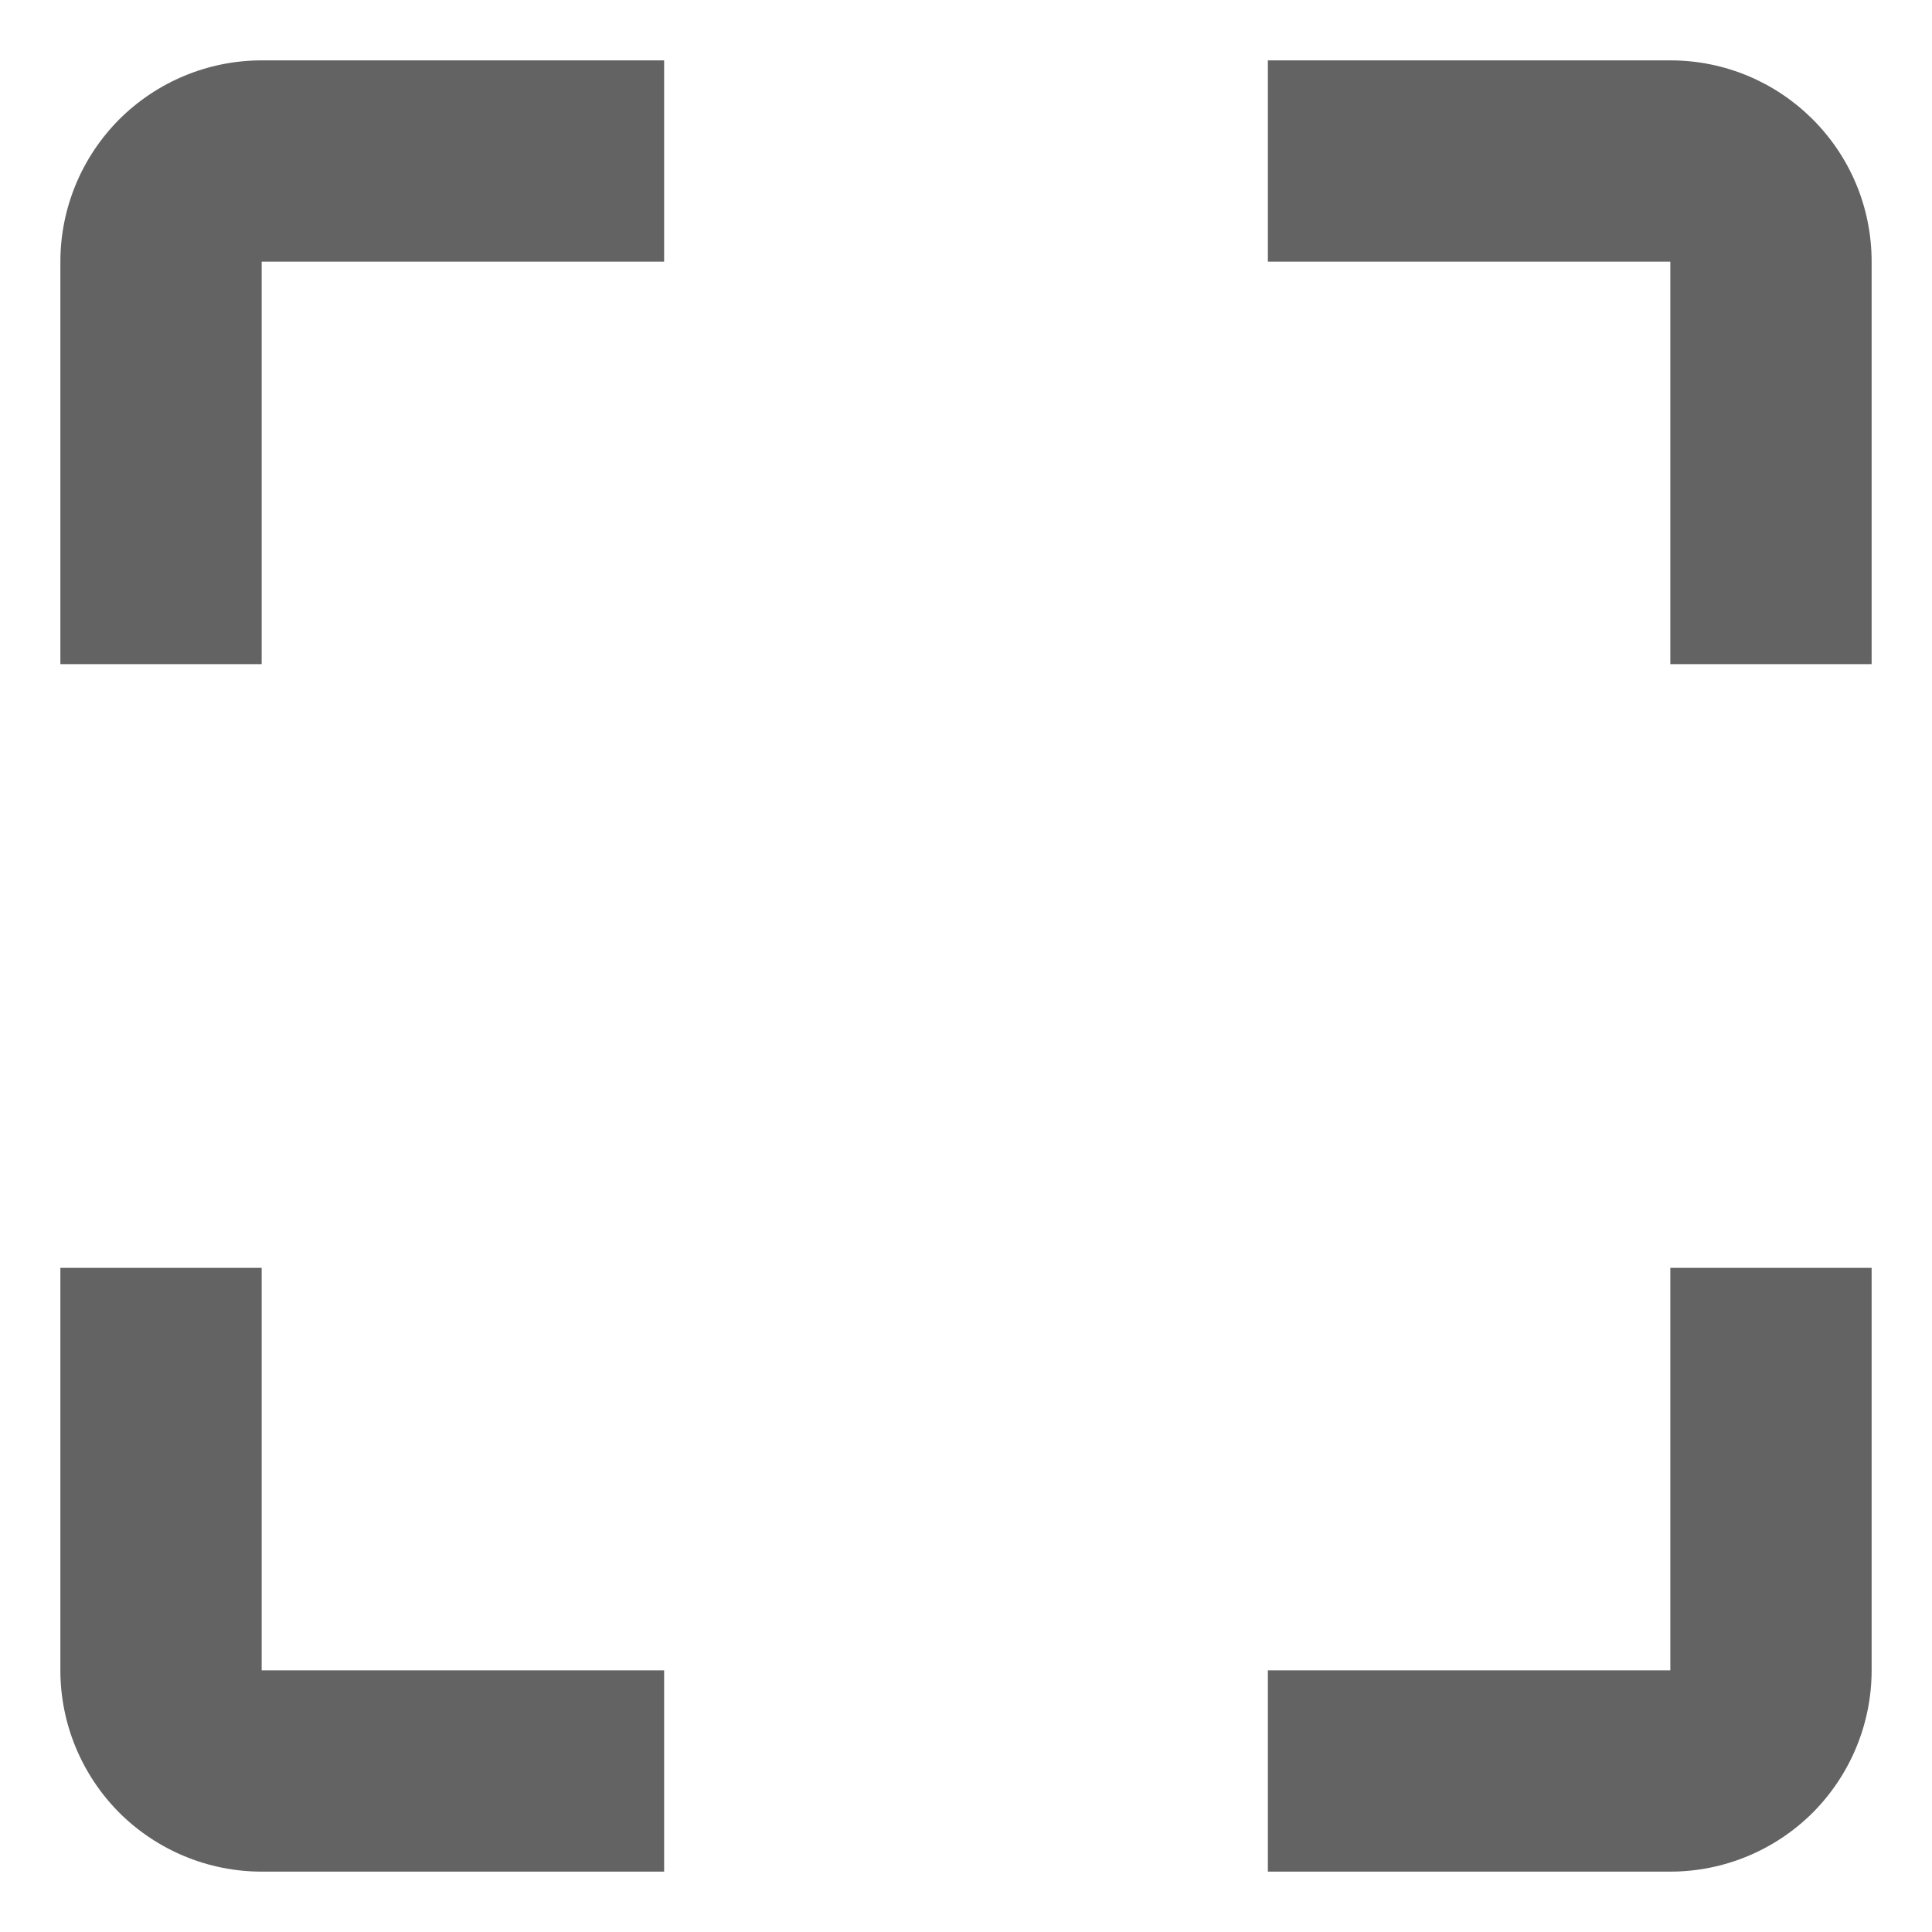
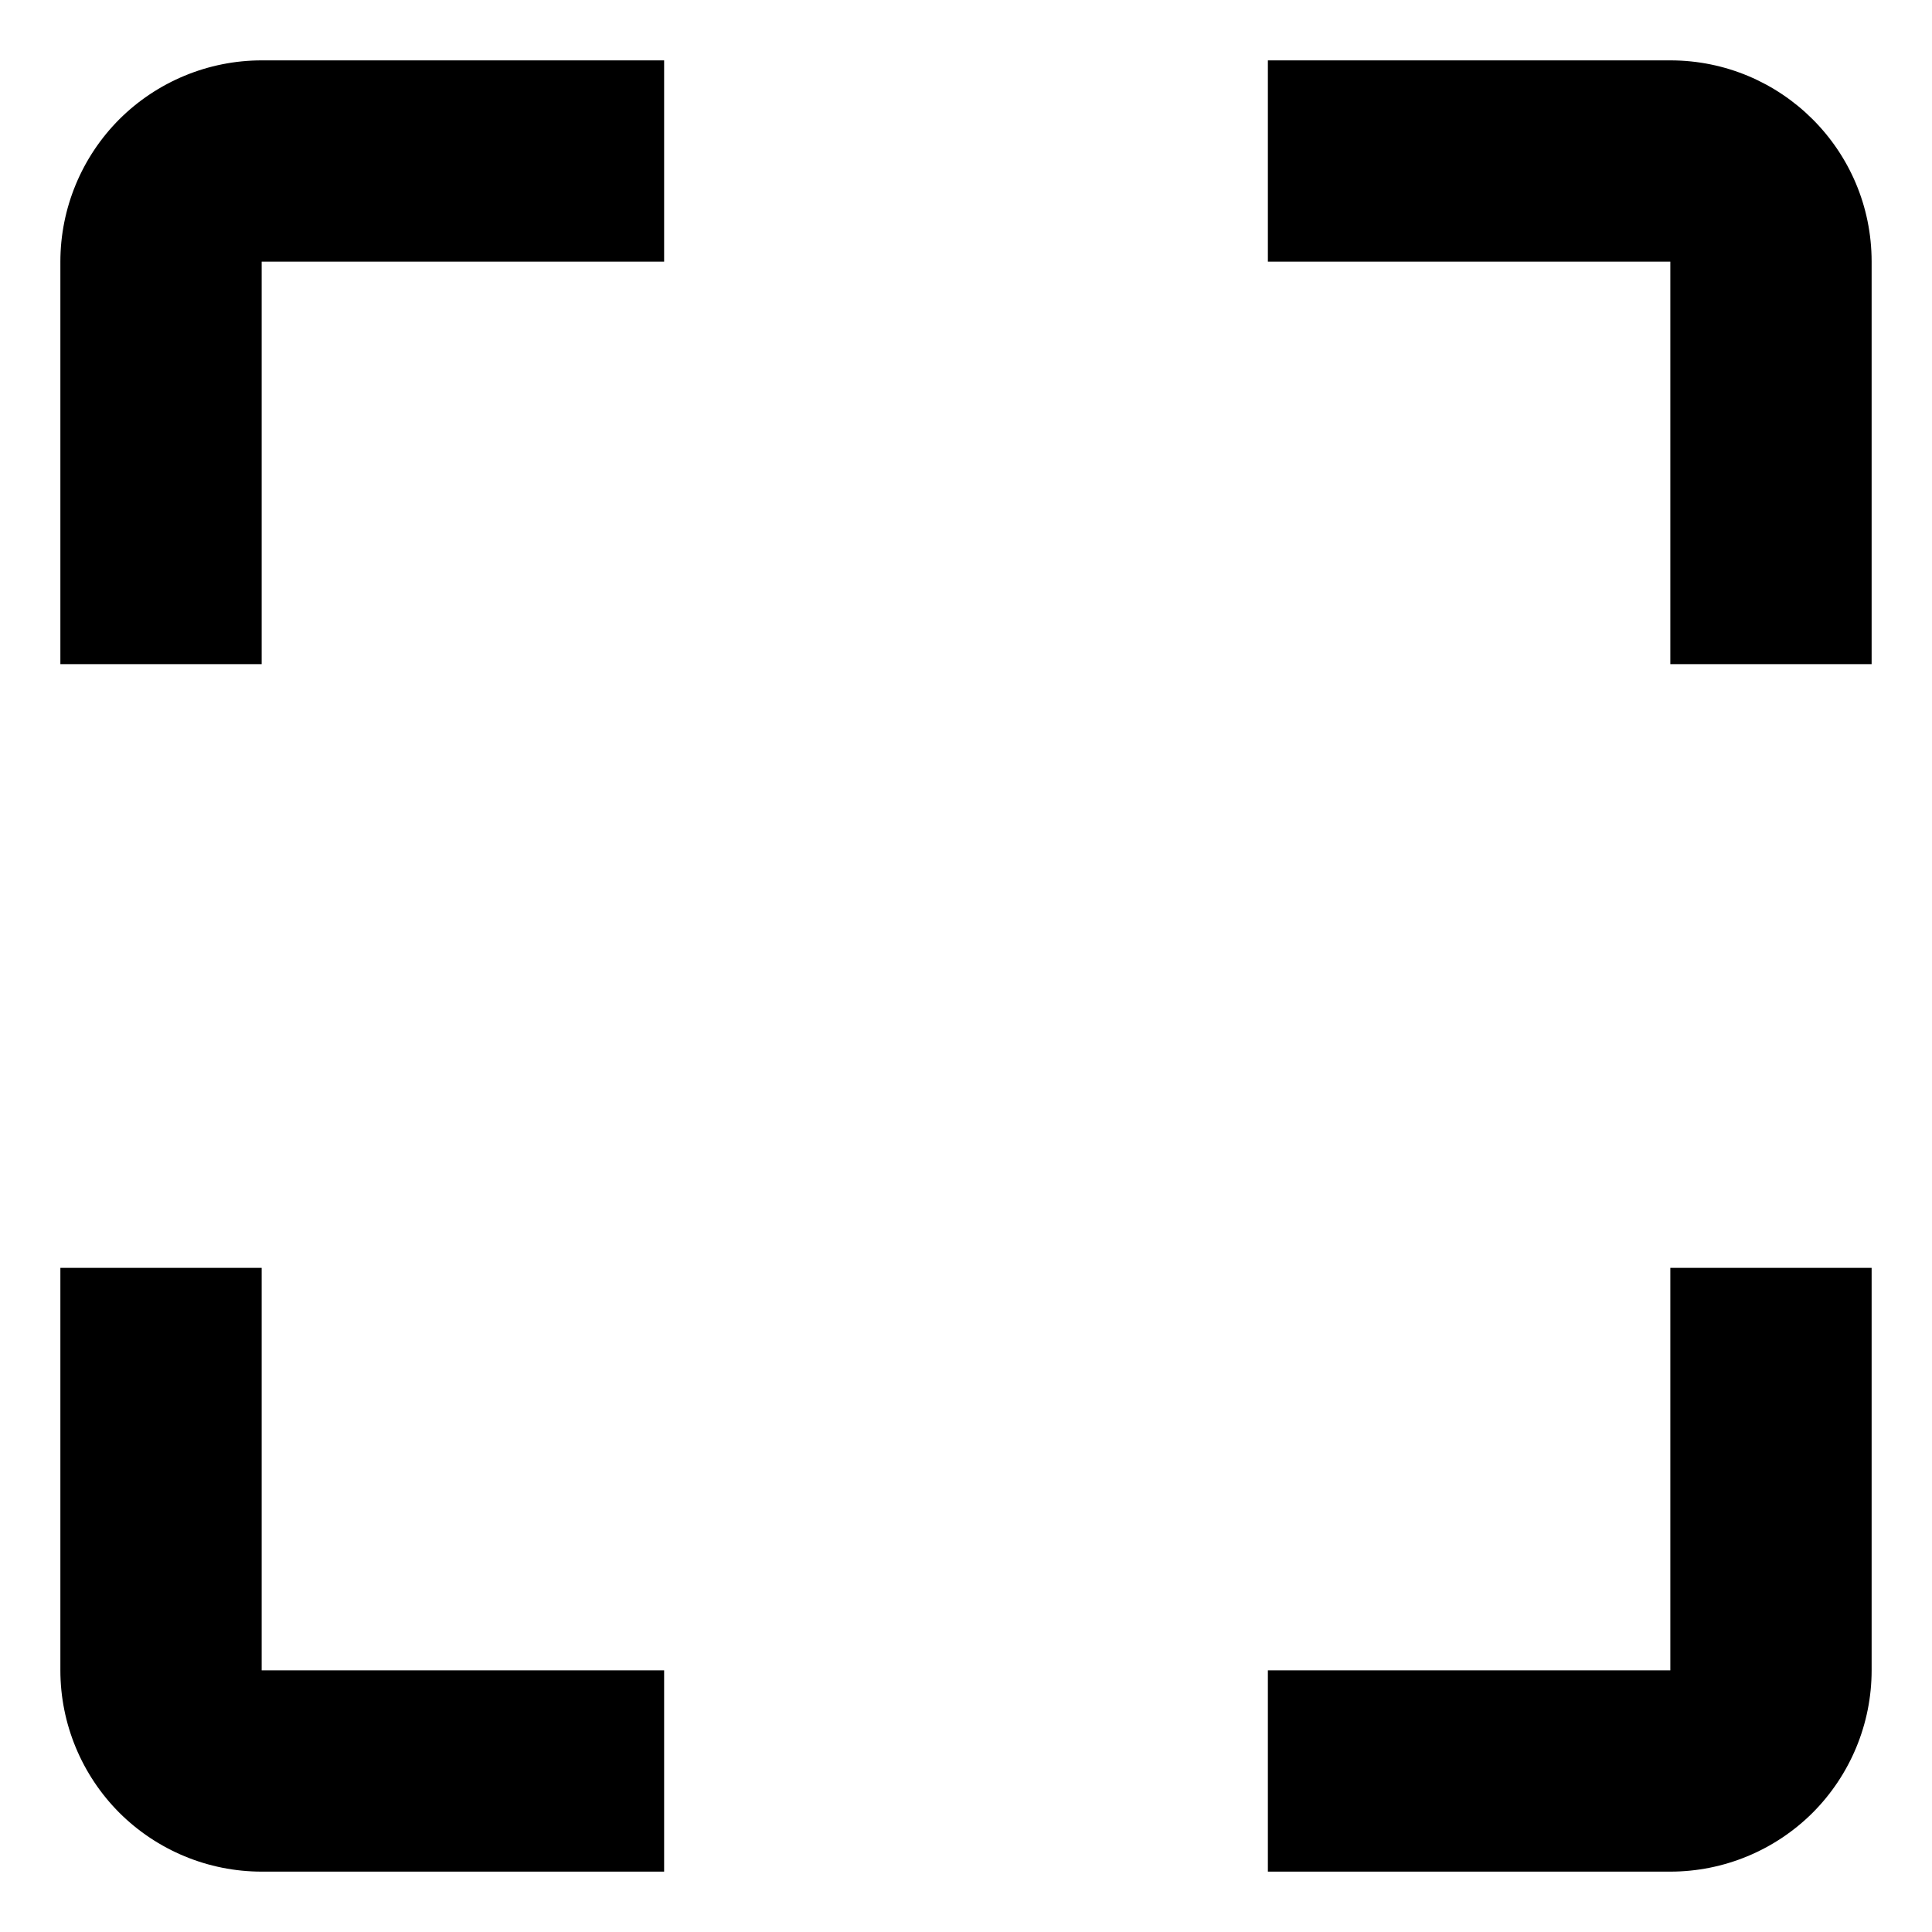
<svg xmlns="http://www.w3.org/2000/svg" width="16" height="16" viewBox="0 0 16 16" fill="none">
-   <path d="M13.833 0.5H10.5V2.167H13.833V5.5H15.5V2.167C15.5 1.242 14.75 0.5 13.833 0.5ZM13.833 13.833H10.5V15.5H13.833C14.275 15.5 14.699 15.324 15.012 15.012C15.324 14.699 15.5 14.275 15.5 13.833V10.5H13.833M2.167 10.5H0.5V13.833C0.5 14.275 0.676 14.699 0.988 15.012C1.301 15.324 1.725 15.5 2.167 15.5H5.5V13.833H2.167M0.5 2.167V5.5H2.167V2.167H5.5V0.5H2.167C1.725 0.5 1.301 0.676 0.988 0.988C0.676 1.301 0.5 1.725 0.5 2.167Z" fill="#636363" />
+   <path d="M13.833 0.5H10.5V2.167H13.833V5.5H15.5V2.167C15.5 1.242 14.75 0.5 13.833 0.5ZM13.833 13.833H10.5V15.5H13.833C14.275 15.5 14.699 15.324 15.012 15.012C15.324 14.699 15.5 14.275 15.5 13.833V10.5H13.833M2.167 10.5H0.5V13.833C0.5 14.275 0.676 14.699 0.988 15.012C1.301 15.324 1.725 15.5 2.167 15.5H5.5V13.833H2.167M0.5 2.167V5.5H2.167V2.167H5.5V0.5H2.167C1.725 0.5 1.301 0.676 0.988 0.988C0.676 1.301 0.5 1.725 0.5 2.167Z" fill="currentColor" />
</svg>
